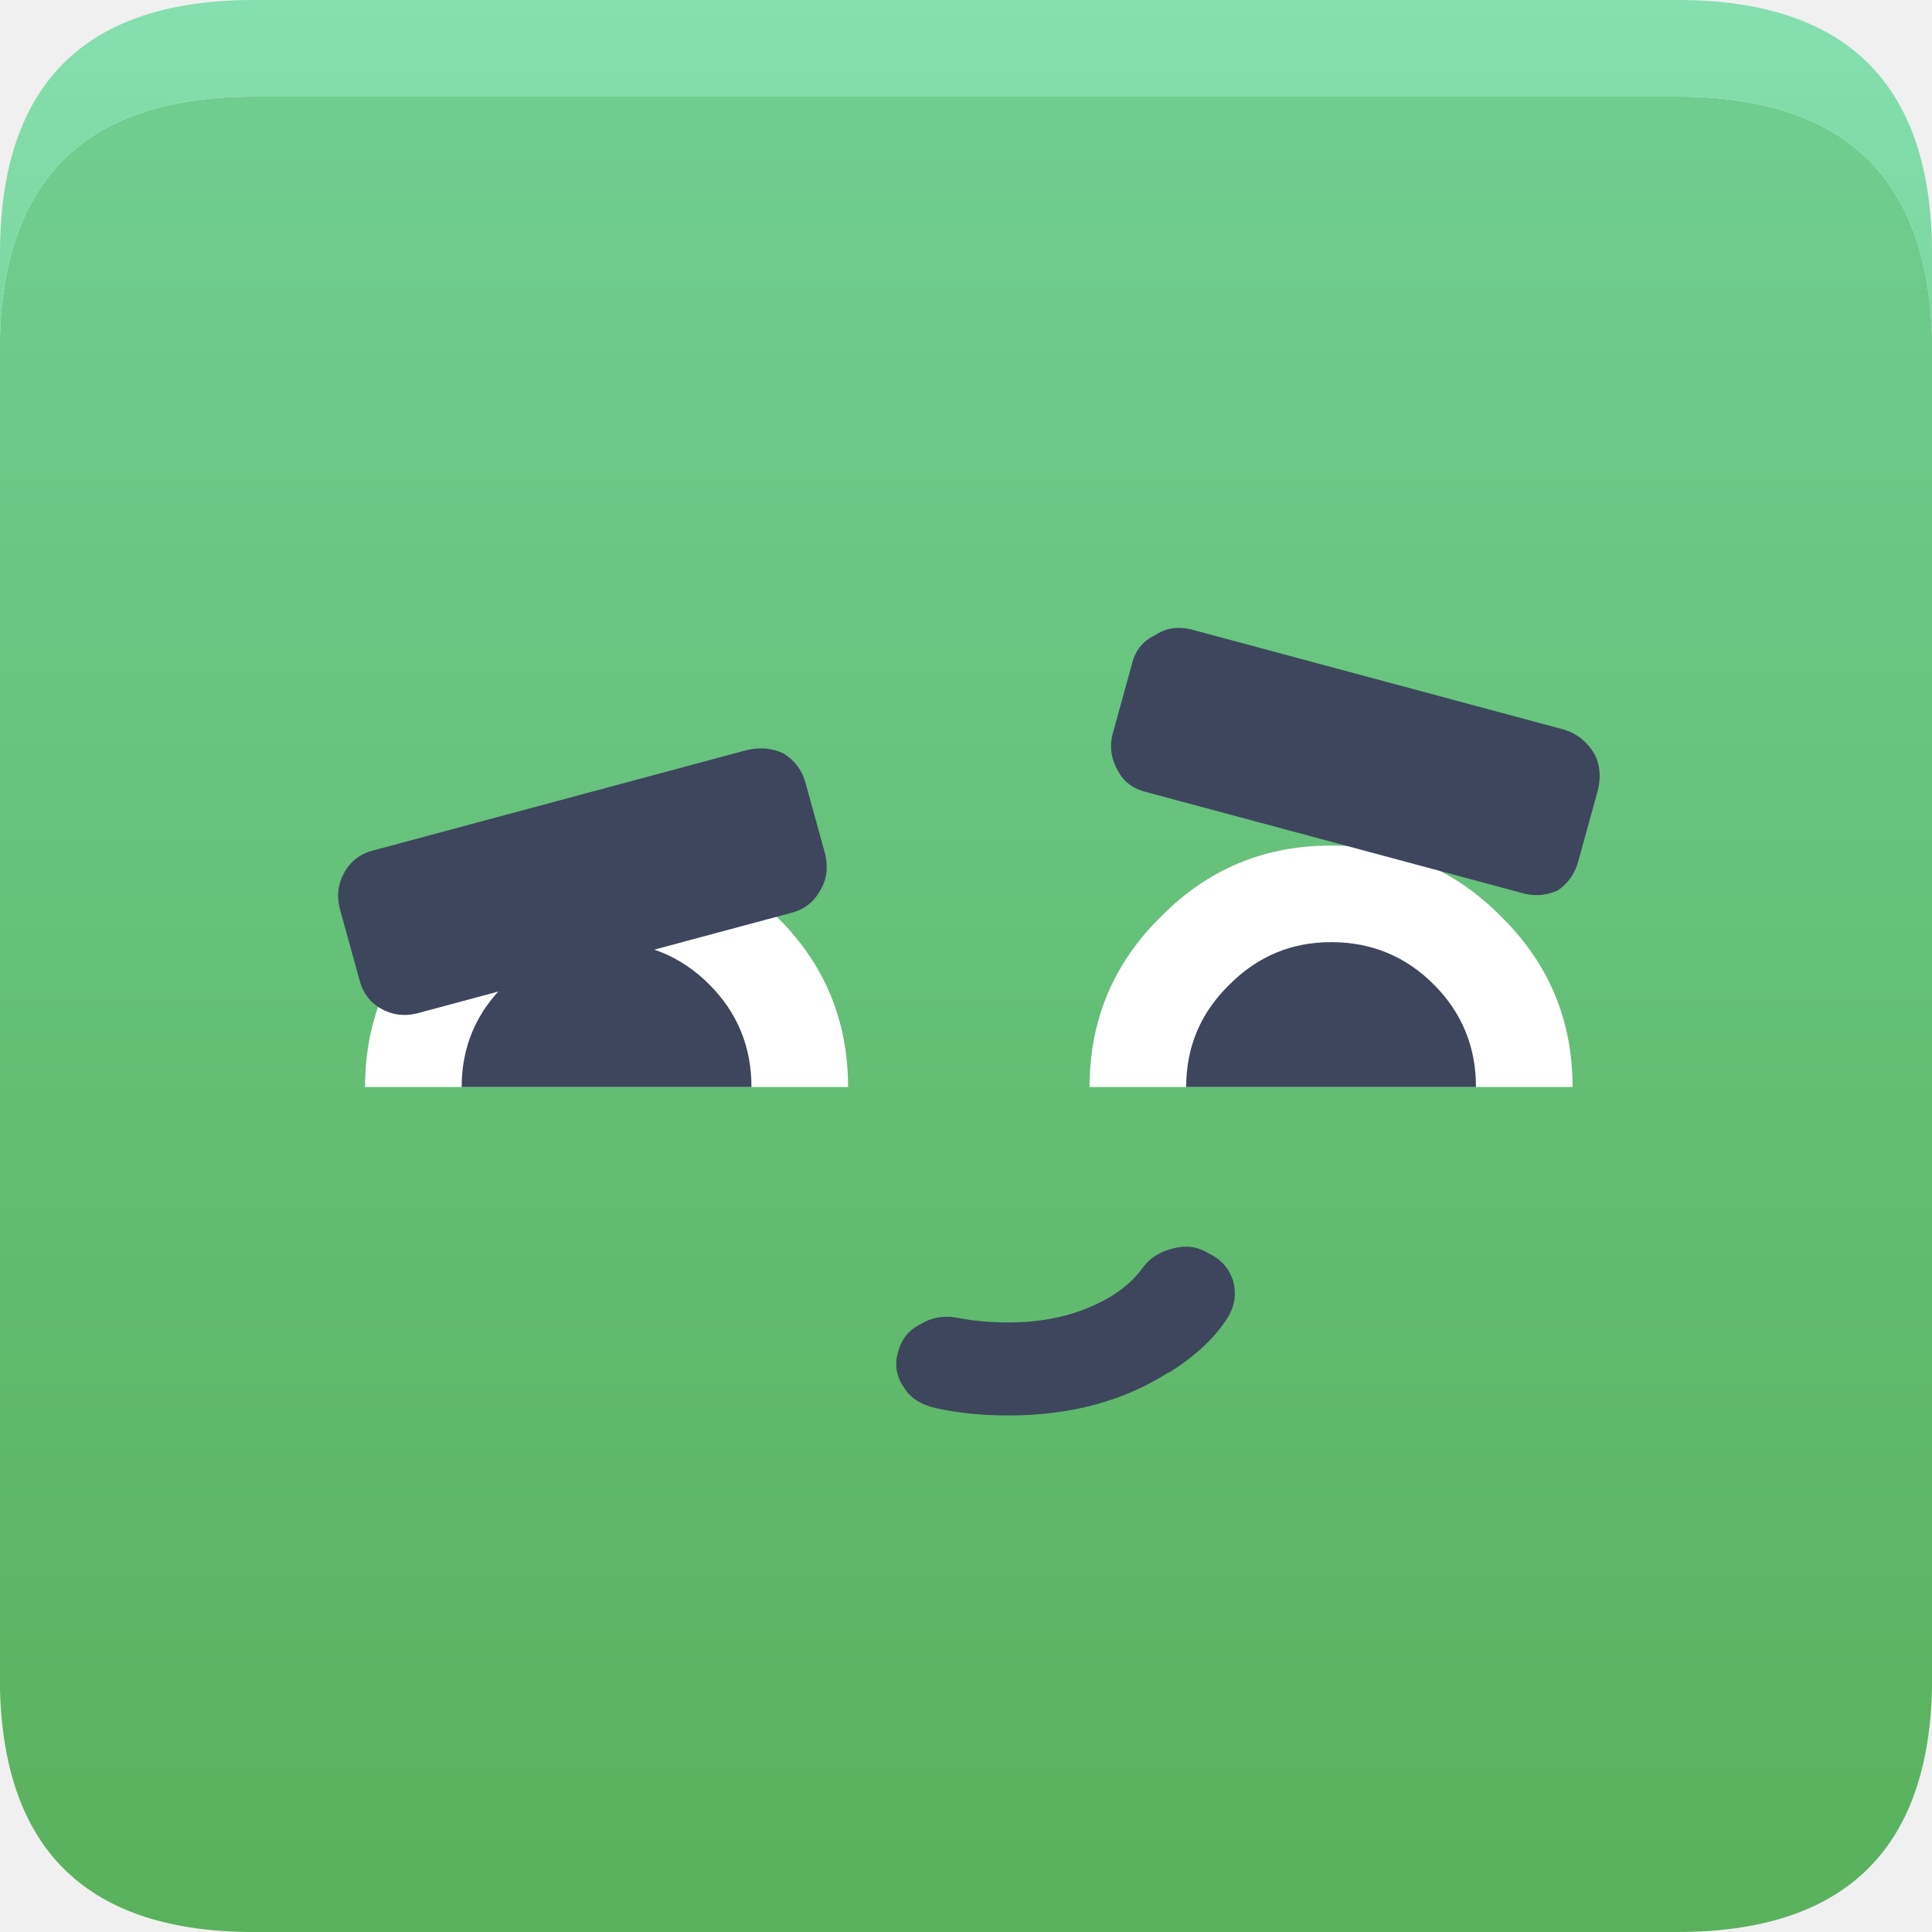
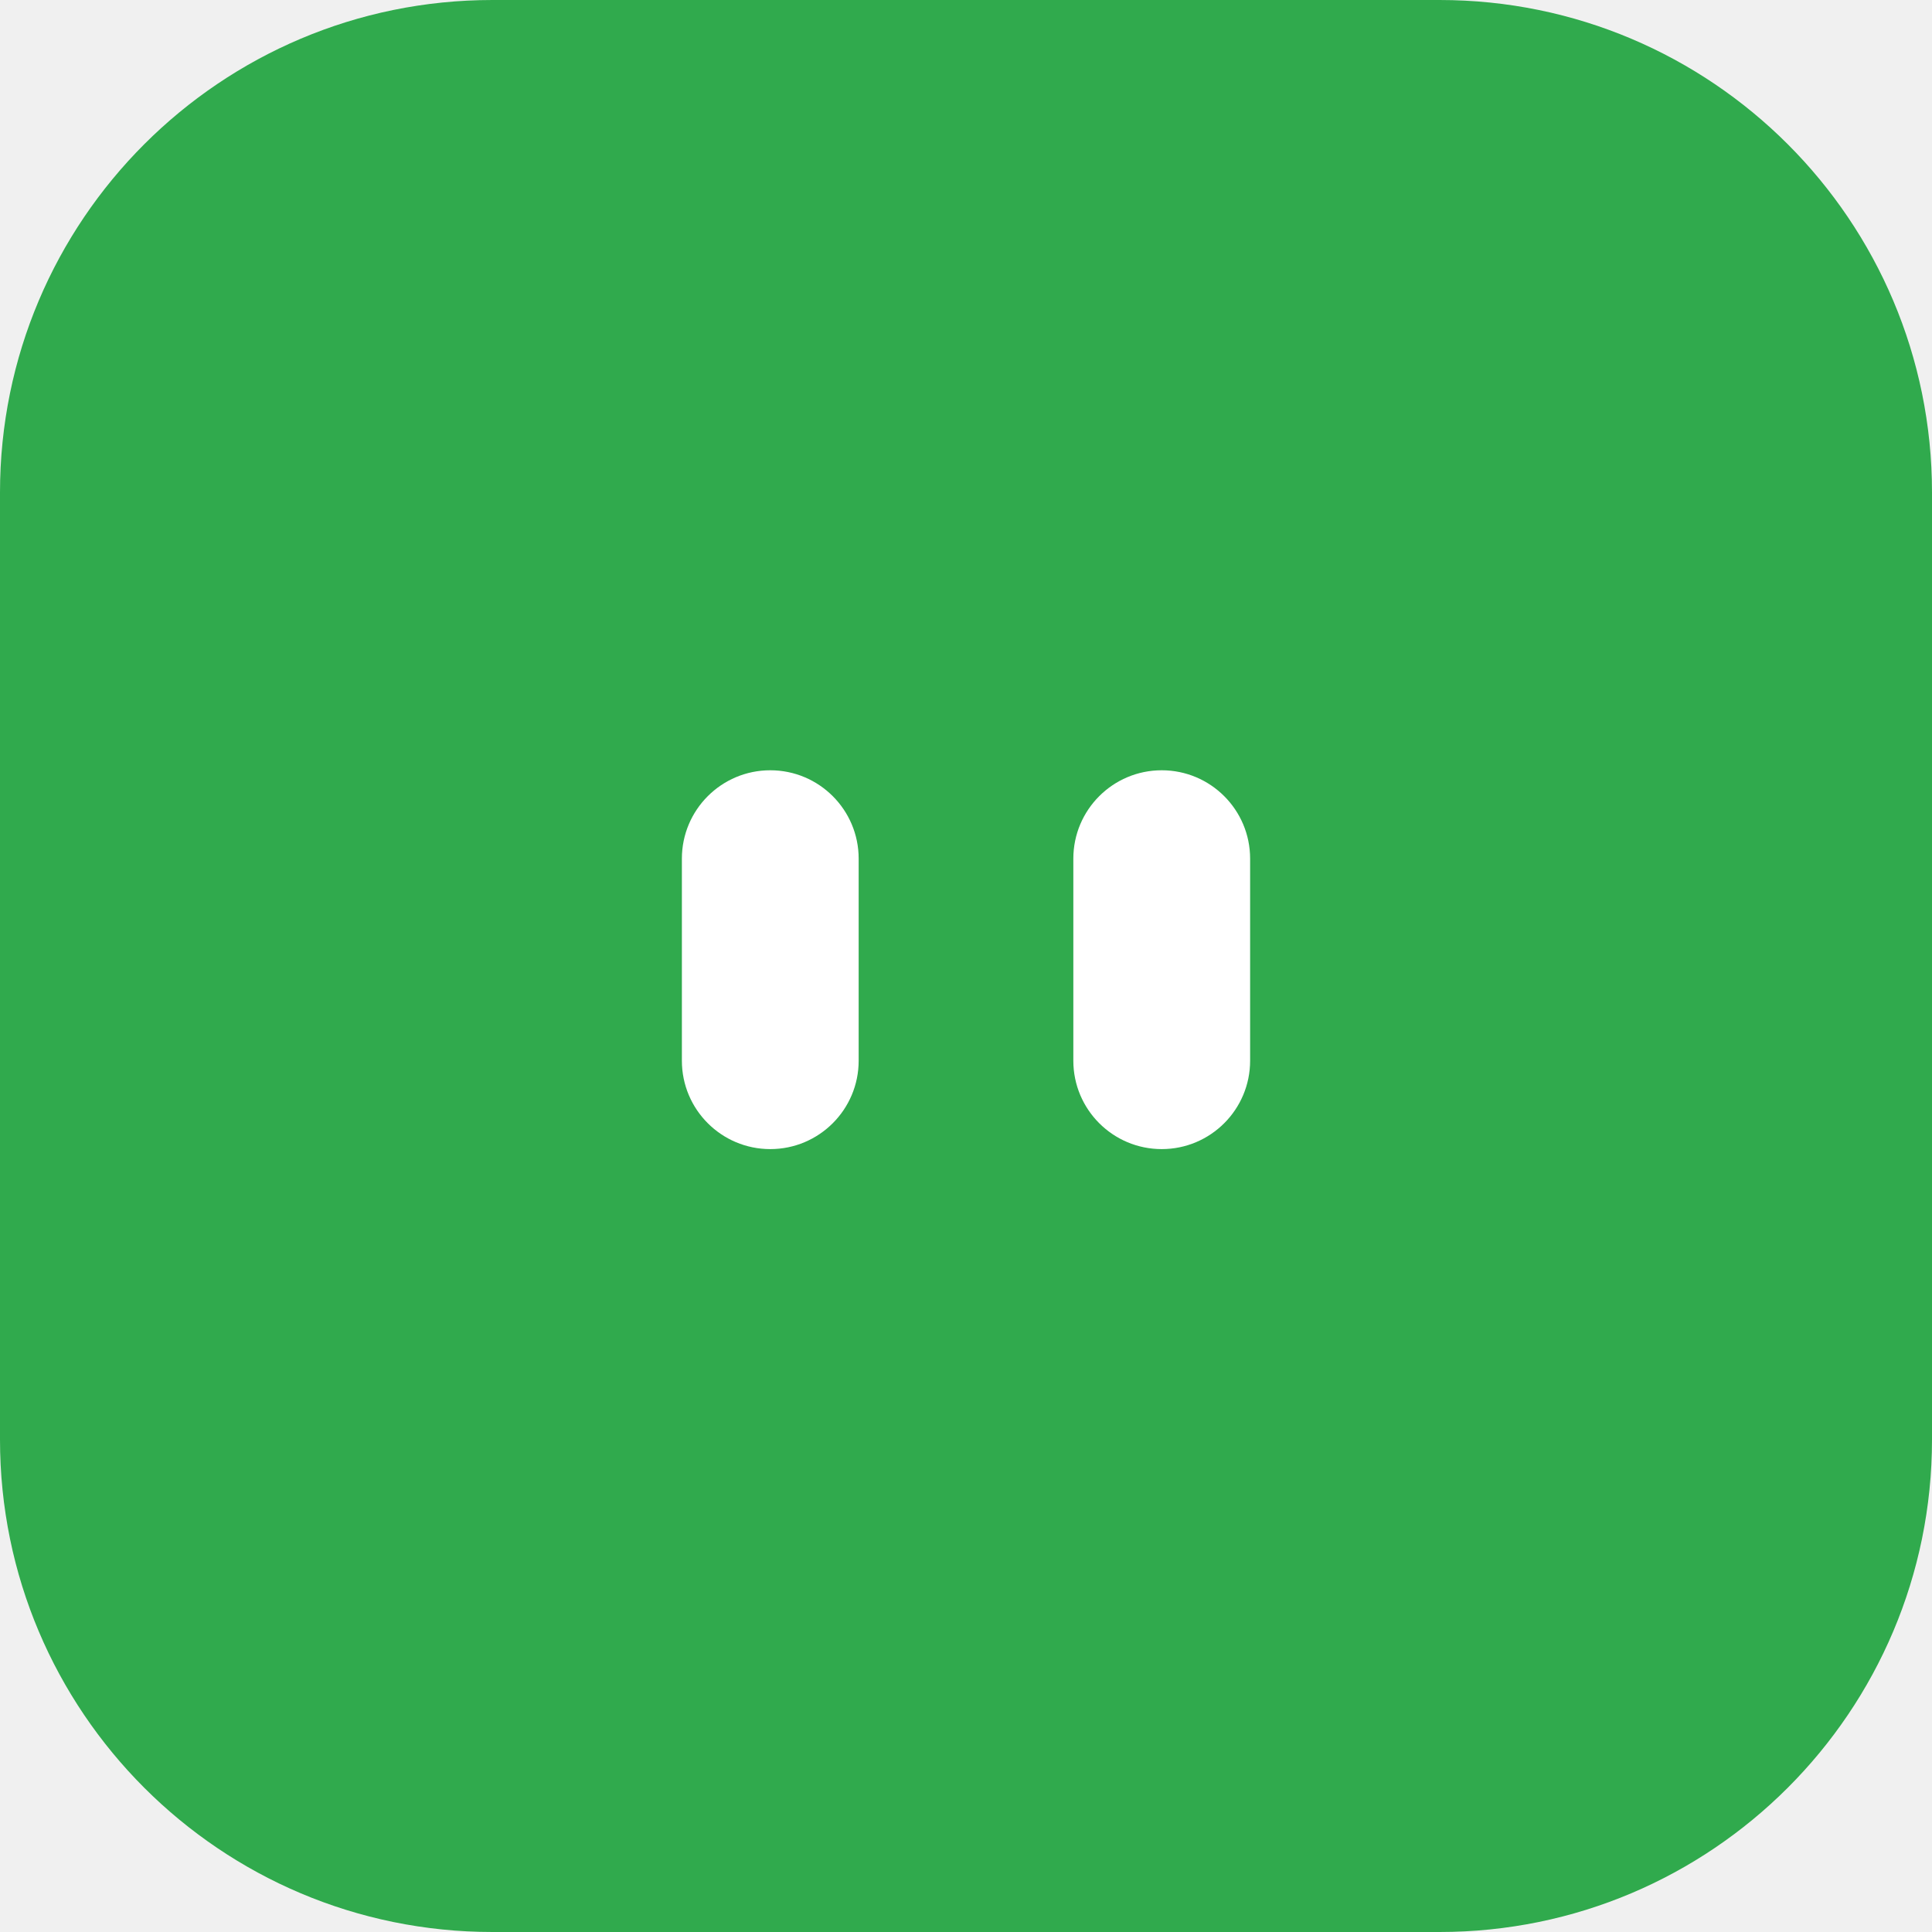
- <svg xmlns="http://www.w3.org/2000/svg" width="80" height="80" viewBox="0 0 80 80" fill="none">
-   <path d="M80 14C79.833 7.333 76.317 4 69.45 4H10.5C3.667 4 0.167 7.333 0 14V69.95C0.167 76.65 3.667 80 10.5 80H69.45C76.317 80 79.833 76.65 80 69.95V14Z" fill="url(#paint0_linear_3_13783)" />
-   <path d="M80 10.5C80 3.5 76.483 0 69.45 0H10.5C3.5 0 0 3.5 0 10.5V14C0.167 7.333 3.667 4 10.5 4H69.45C76.317 4 79.833 7.333 80 14V10.5Z" fill="url(#paint1_linear_3_13783)" />
-   <path d="M32.167 37.962C30.233 35.995 27.883 35.012 25.117 35.012C22.35 35.012 20 35.995 18.067 37.962C16.1 39.895 15.117 42.245 15.117 45.012H35.117C35.117 42.245 34.133 39.895 32.167 37.962Z" fill="white" />
-   <path d="M29.367 40.762C28.2 39.595 26.783 39.012 25.117 39.012C23.483 39.012 22.083 39.595 20.917 40.762C19.717 41.928 19.117 43.345 19.117 45.012H31.117C31.117 43.345 30.533 41.928 29.367 40.762Z" fill="#3D465D" />
-   <path d="M62.167 37.962C60.233 35.995 57.883 35.012 55.117 35.012C52.35 35.012 50 35.995 48.067 37.962C46.1 39.895 45.117 42.245 45.117 45.012H65.117C65.117 42.245 64.133 39.895 62.167 37.962Z" fill="white" />
-   <path d="M59.367 40.762C58.2 39.595 56.783 39.012 55.117 39.012C53.483 39.012 52.083 39.595 50.917 40.762C49.717 41.928 49.117 43.345 49.117 45.012H61.117C61.117 43.345 60.533 41.928 59.367 40.762Z" fill="#3D465D" />
-   <path d="M14.067 37.611L14.867 40.511C15 41.078 15.3 41.495 15.767 41.761C16.233 42.028 16.733 42.095 17.267 41.962L32.717 37.812C33.283 37.678 33.7 37.361 33.967 36.861C34.233 36.428 34.3 35.928 34.167 35.361L33.367 32.462C33.233 31.928 32.933 31.512 32.467 31.212C32 30.978 31.483 30.928 30.917 31.061L15.467 35.212C14.933 35.345 14.533 35.645 14.267 36.111C14 36.578 13.933 37.078 14.067 37.611Z" fill="#3D465D" />
-   <path d="M46.317 31.962C46.55 32.395 46.95 32.678 47.517 32.812L62.967 36.962C63.5 37.128 64.017 37.095 64.517 36.861C64.95 36.562 65.233 36.145 65.367 35.611L66.167 32.712C66.3 32.145 66.25 31.645 66.017 31.212C65.717 30.712 65.3 30.378 64.767 30.212L49.317 26.061C48.75 25.928 48.25 26.012 47.817 26.311C47.317 26.545 47 26.945 46.867 27.512L46.067 30.412C45.933 30.945 46.017 31.462 46.317 31.962Z" fill="#3D465D" />
-   <path d="M50.067 51.911C49.6 51.611 49.083 51.545 48.517 51.711C47.983 51.845 47.567 52.128 47.267 52.561C47 52.928 46.617 53.278 46.117 53.611C44.883 54.378 43.433 54.761 41.767 54.761C41 54.761 40.283 54.695 39.617 54.561C39.05 54.461 38.533 54.561 38.067 54.861C37.6 55.095 37.3 55.495 37.167 56.061C37.033 56.561 37.133 57.045 37.467 57.511C37.733 57.911 38.167 58.178 38.767 58.311C39.667 58.511 40.667 58.611 41.767 58.611C44.333 58.611 46.55 58.011 48.417 56.811L48.367 56.861C49.5 56.161 50.333 55.378 50.867 54.511C51.133 54.045 51.2 53.561 51.067 53.061C50.9 52.528 50.567 52.145 50.067 51.911Z" fill="#3D465D" />
-   <defs>
-     <linearGradient id="paint0_linear_3_13783" x1="40" y1="-1.09798e-07" x2="40" y2="80" gradientUnits="userSpaceOnUse">
-       <stop stop-color="#71CF93" />
-       <stop offset="1" stop-color="#59B15C" />
-     </linearGradient>
-     <linearGradient id="paint1_linear_3_13783" x1="39.75" y1="-0.25" x2="39.75" y2="43.25" gradientUnits="userSpaceOnUse">
-       <stop stop-color="#85DFAF" />
-       <stop offset="1" stop-color="#69C581" />
-     </linearGradient>
-   </defs>
+ <svg xmlns="http://www.w3.org/2000/svg" width="153" height="153" viewBox="0 0 153 153" fill="none">
+   <rect width="153" height="153" rx="39" fill="#30AA4D" />
+   <rect x="54" y="61" width="14" height="30" rx="7" fill="white" />
+   <rect x="85" y="61" width="14" height="30" rx="7" fill="white" />
</svg>
